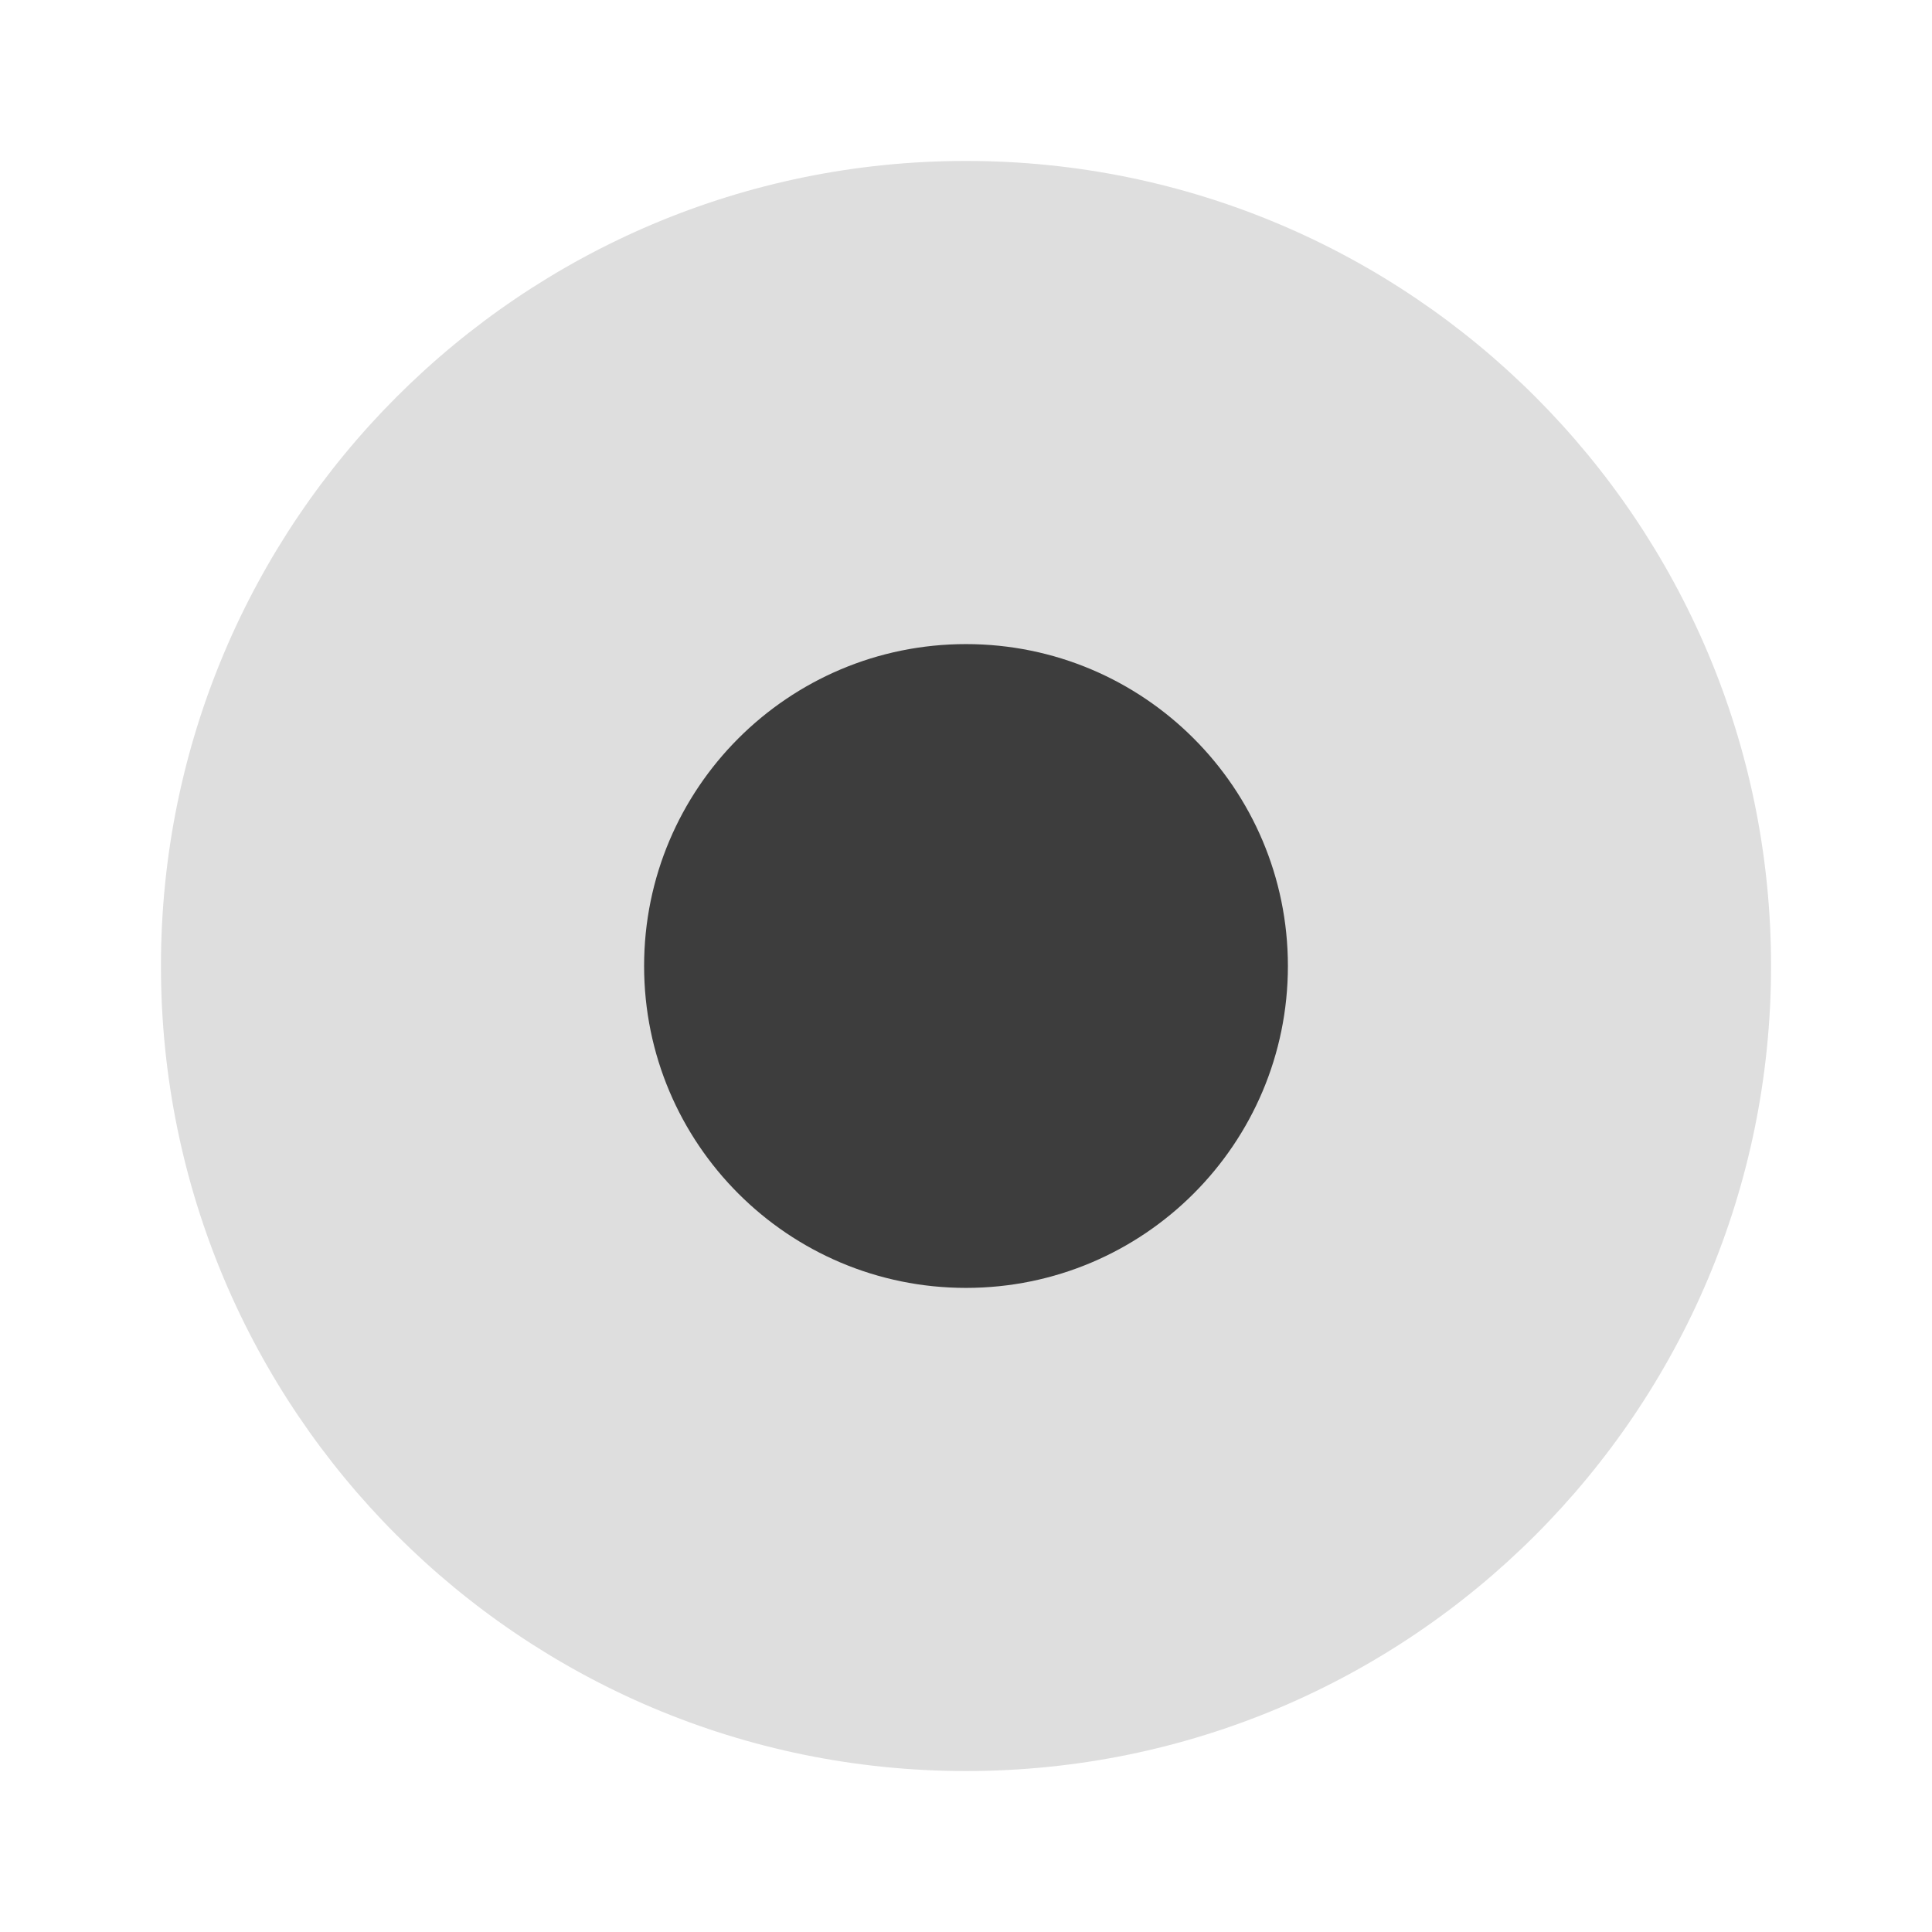
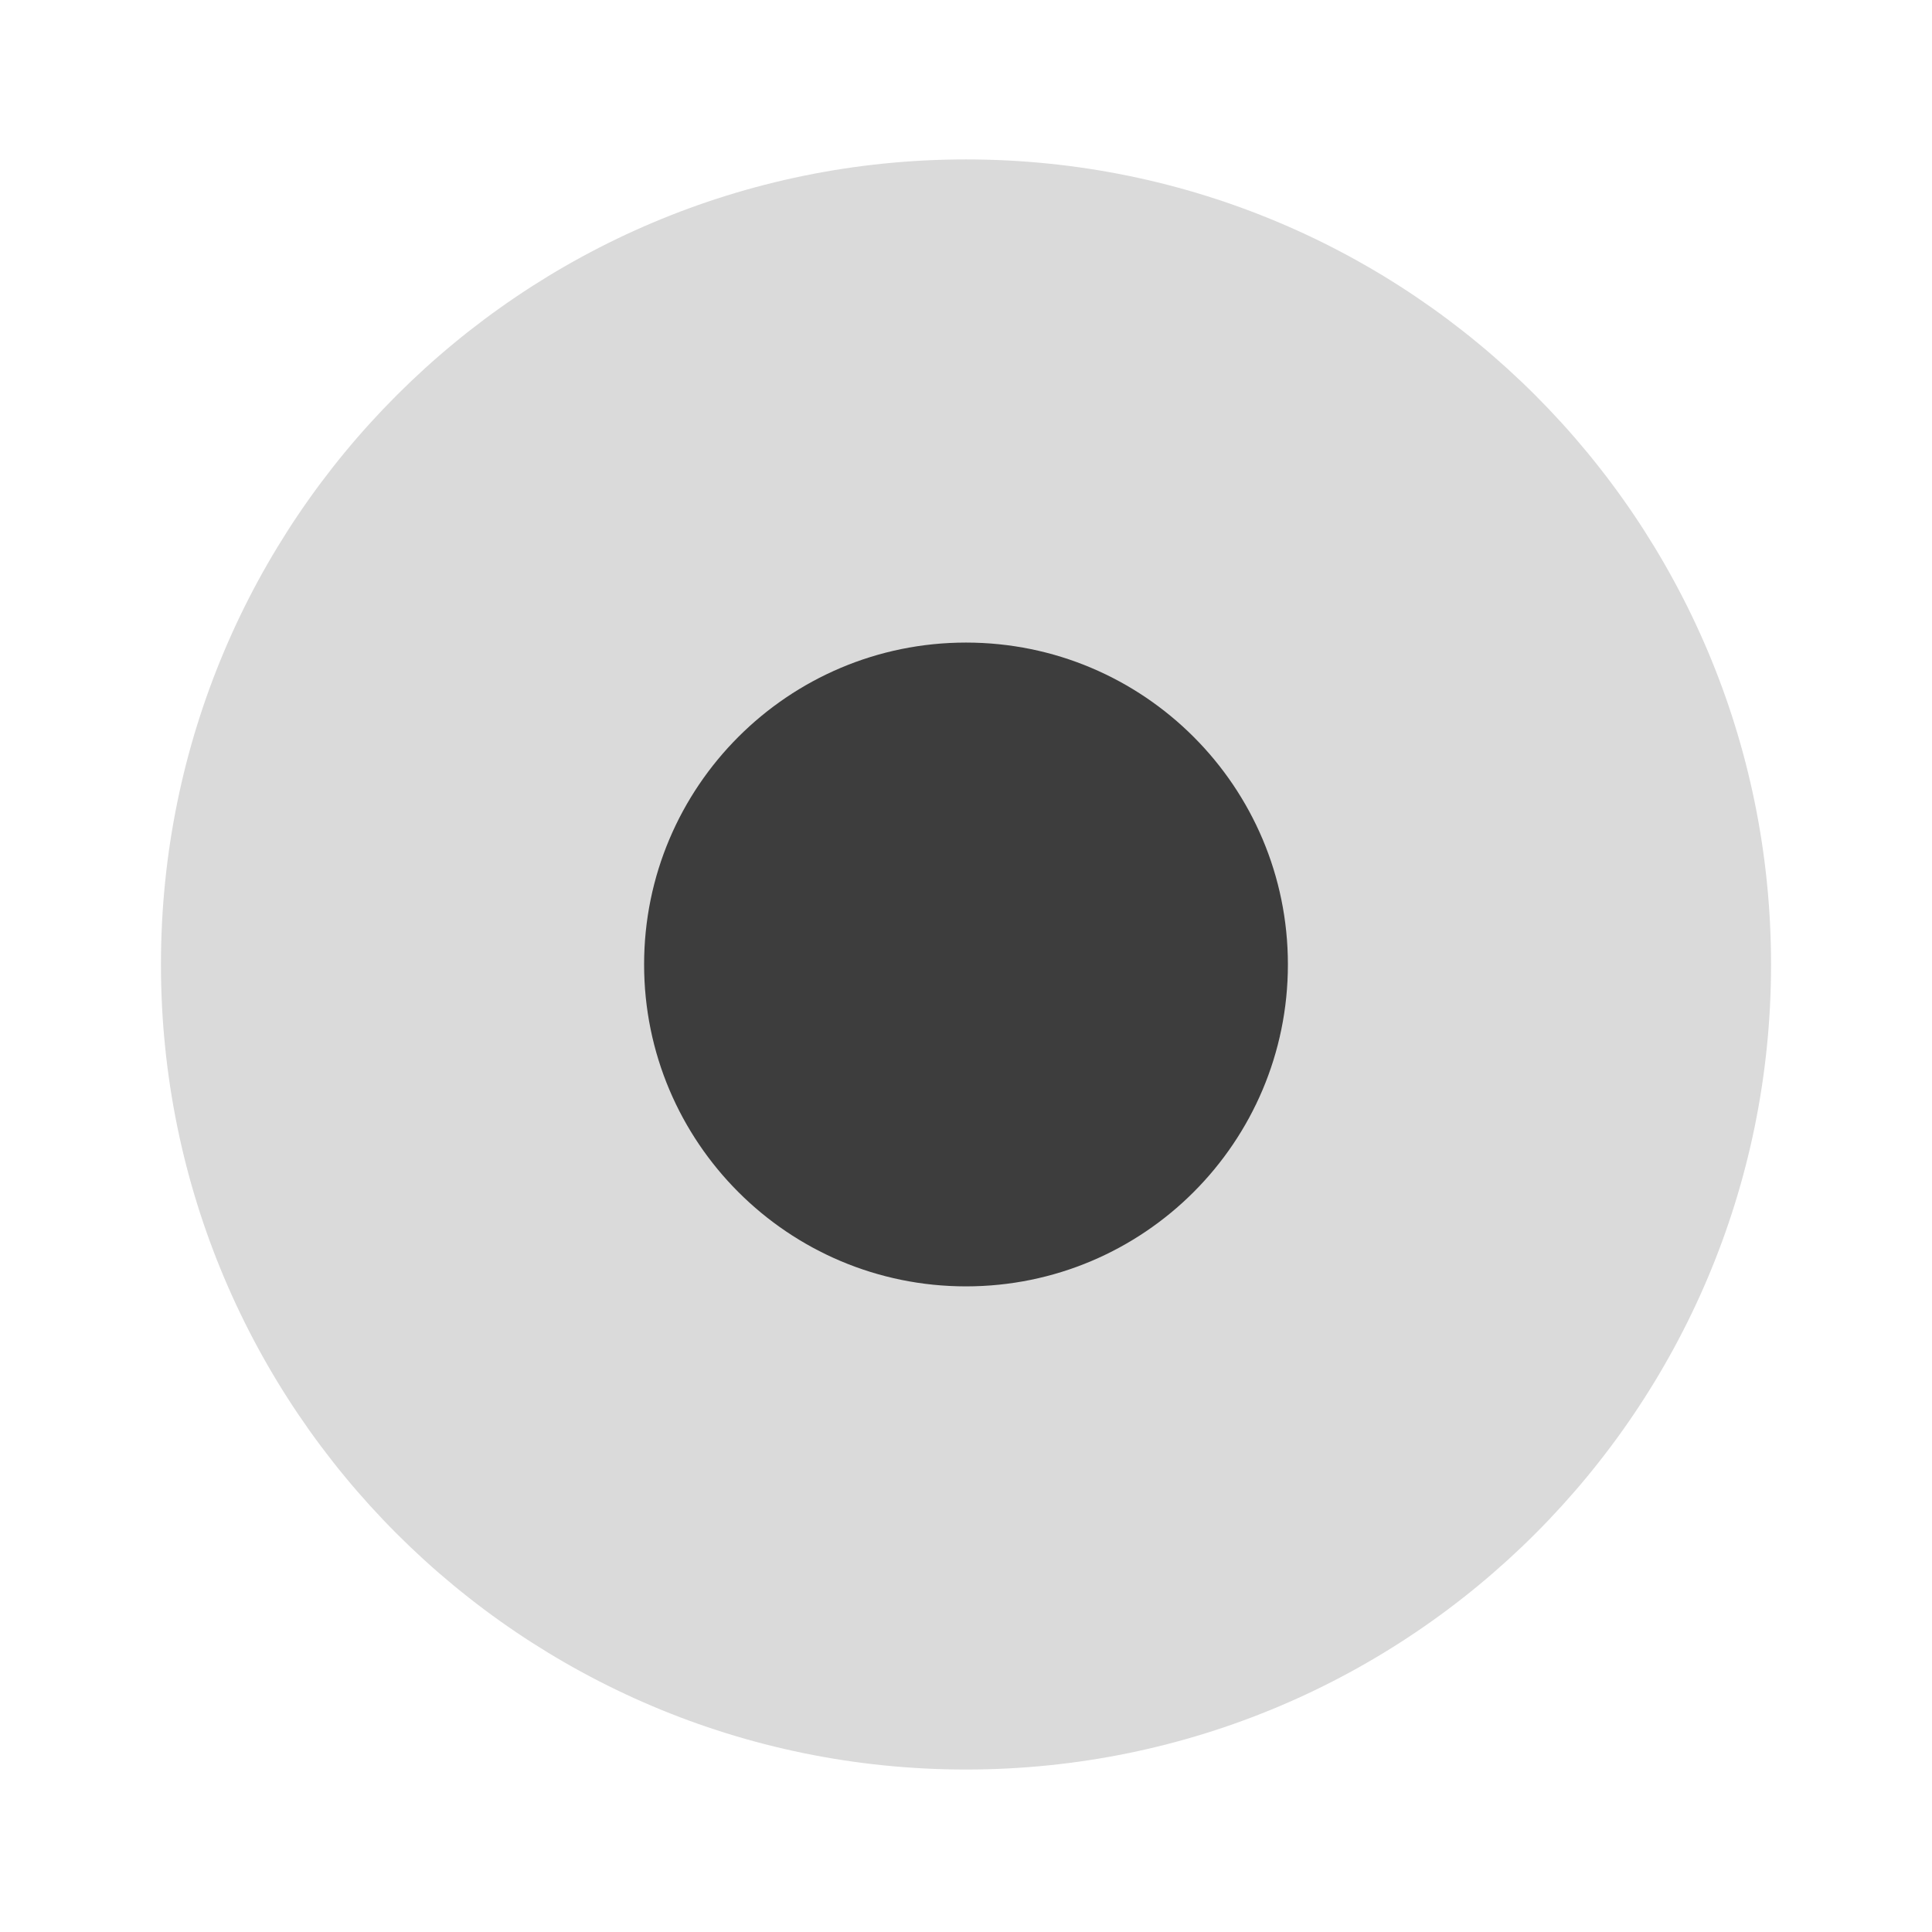
- <svg xmlns="http://www.w3.org/2000/svg" width="24" height="24" version="1.1" viewBox="0 0 6.35 6.35" id="svg5275">
-   <defs id="defs5279" />
-   <g transform="translate(0,-290.915)" id="g5273">
-     <circle cx="3.175" cy="294.09" r="2.646" id="circle5255" style="fill:#DEDEDE;stroke-width:0.661" />
-     <circle cx="3.175" cy="294.09" id="circle5255-3" style="fill:#3D3D3D;stroke-width:0.264" r="1.058" />
+ <svg xmlns="http://www.w3.org/2000/svg" width="24" height="24" version="1.1" viewBox="0 0 6.35 6.35">
+   <g transform="translate(0 -290.92)">
+     <circle cx="3.175" cy="294.09" r="2.646" fill="#dadada" stroke-width=".661" />
+     <circle cx="3.175" cy="294.09" r="1.058" fill="#3d3d3d" stroke-width=".265" />
  </g>
</svg>
